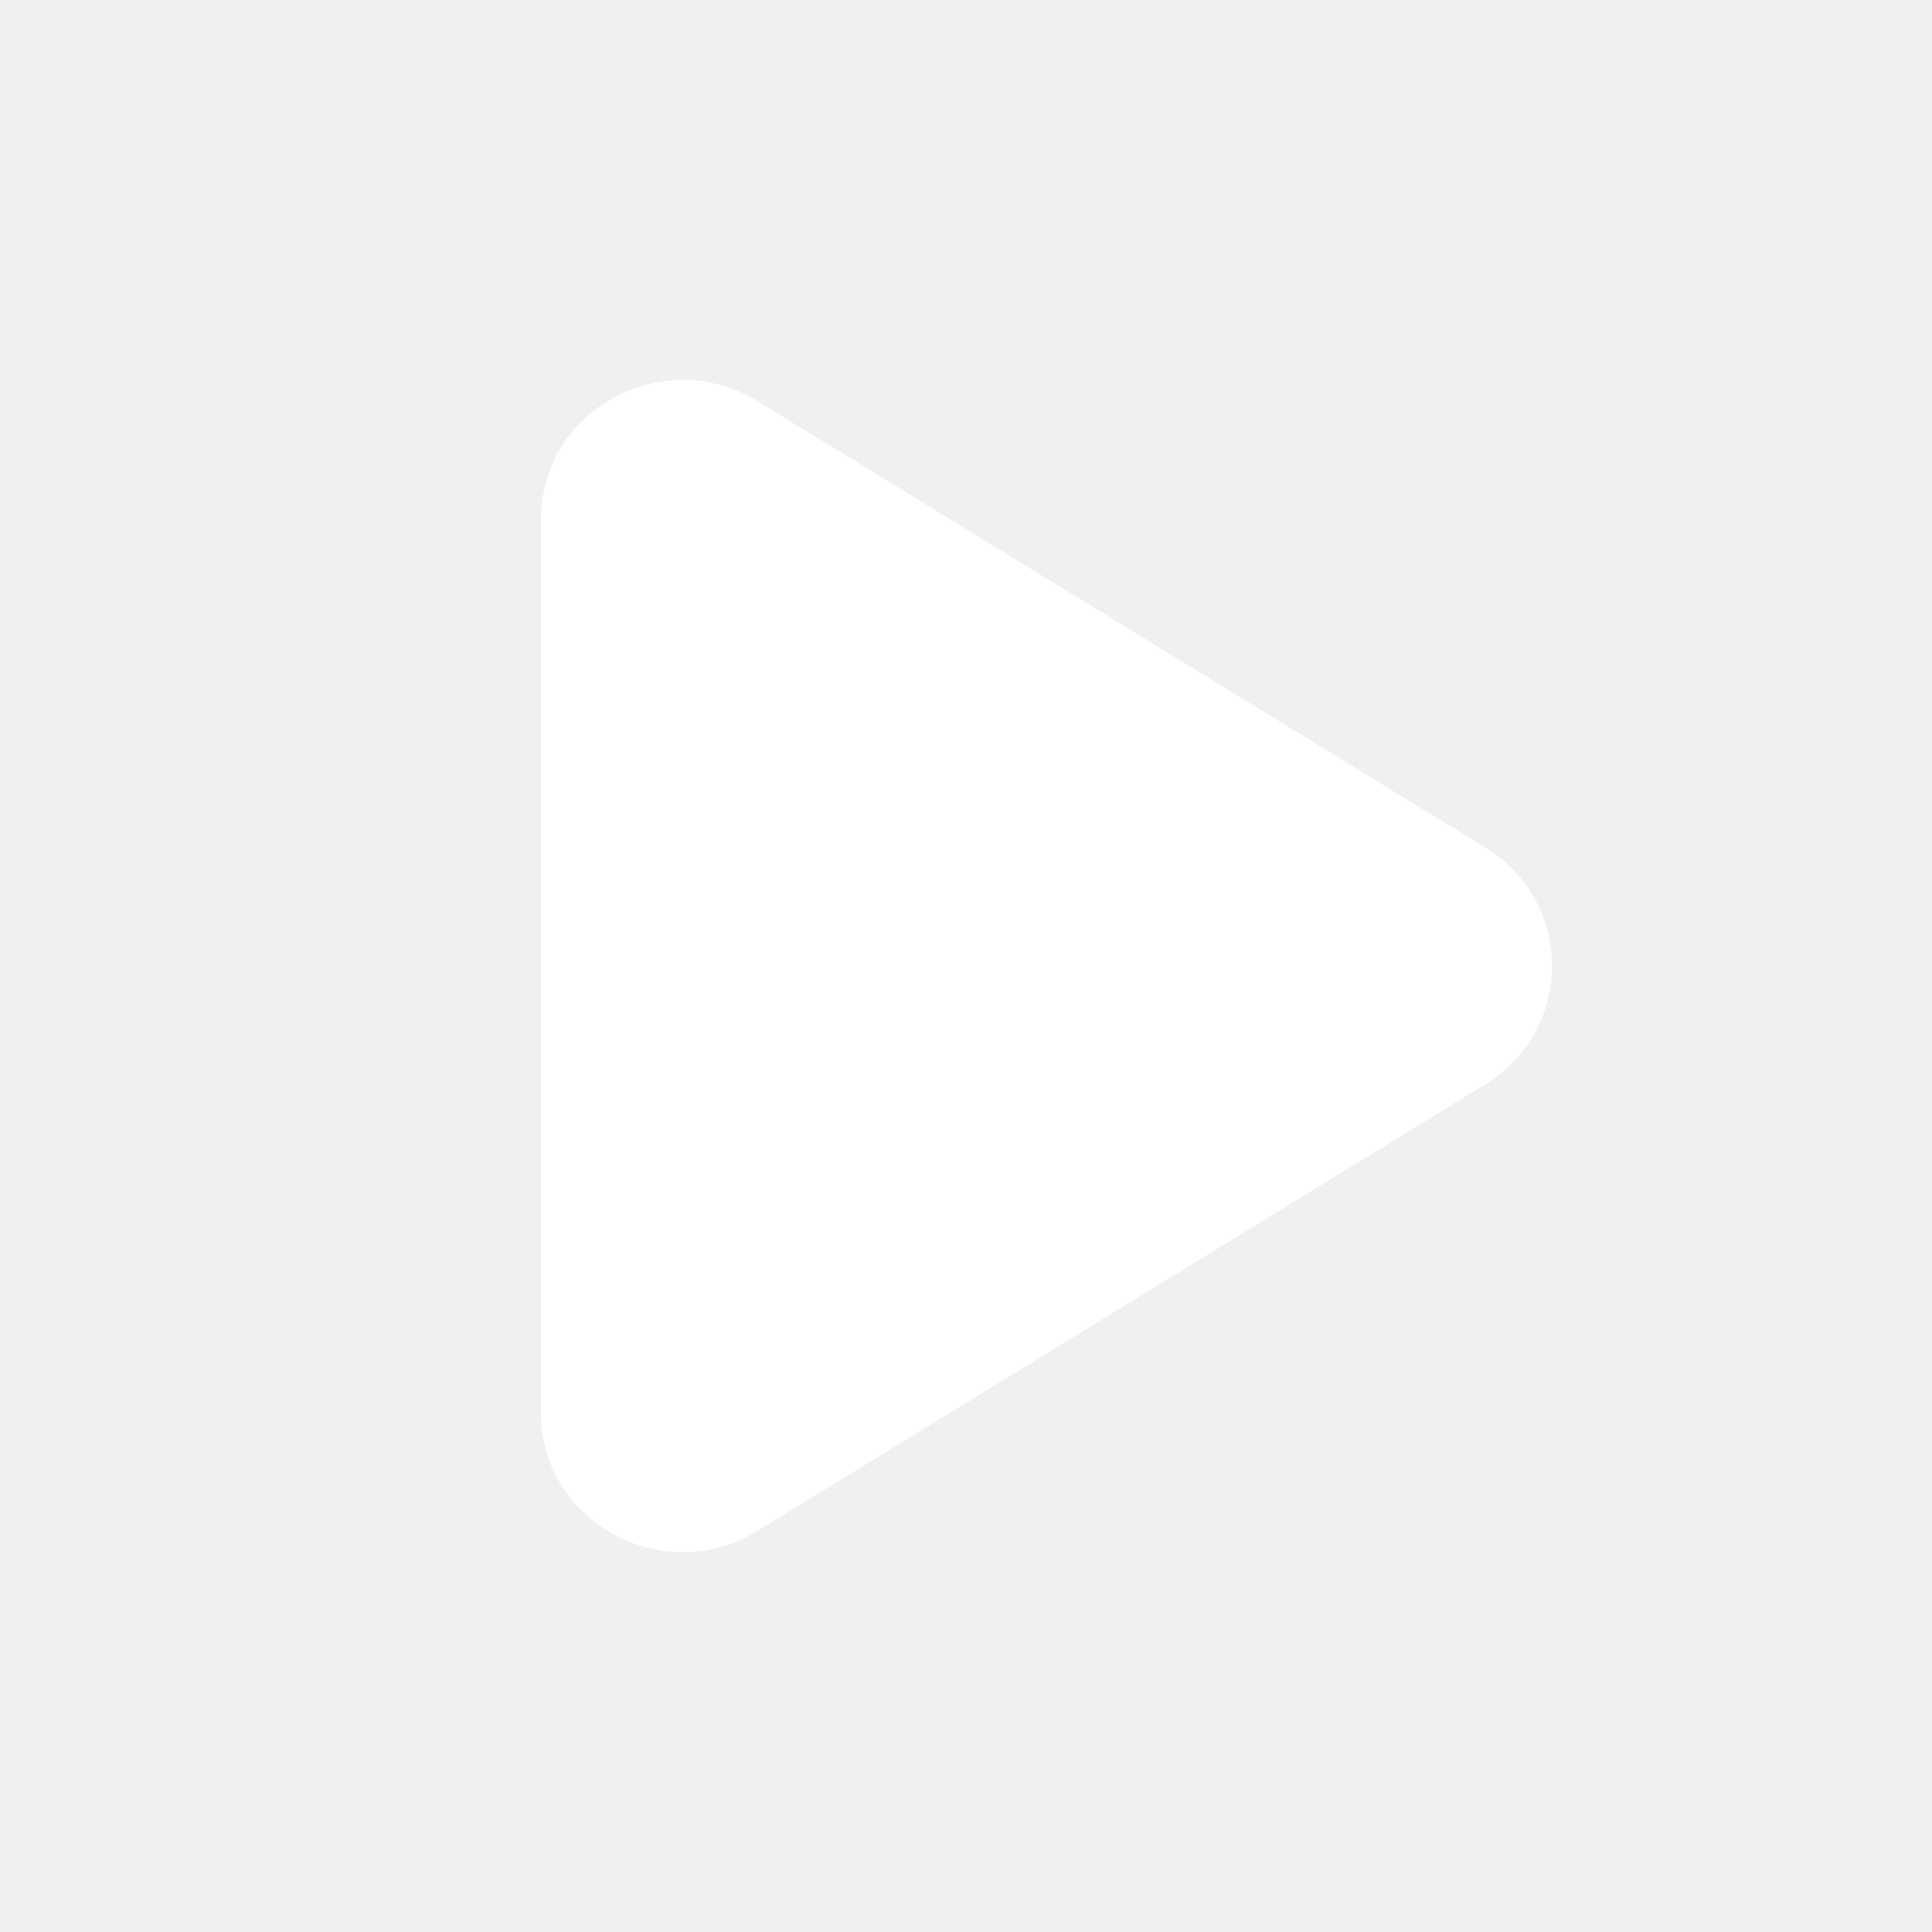
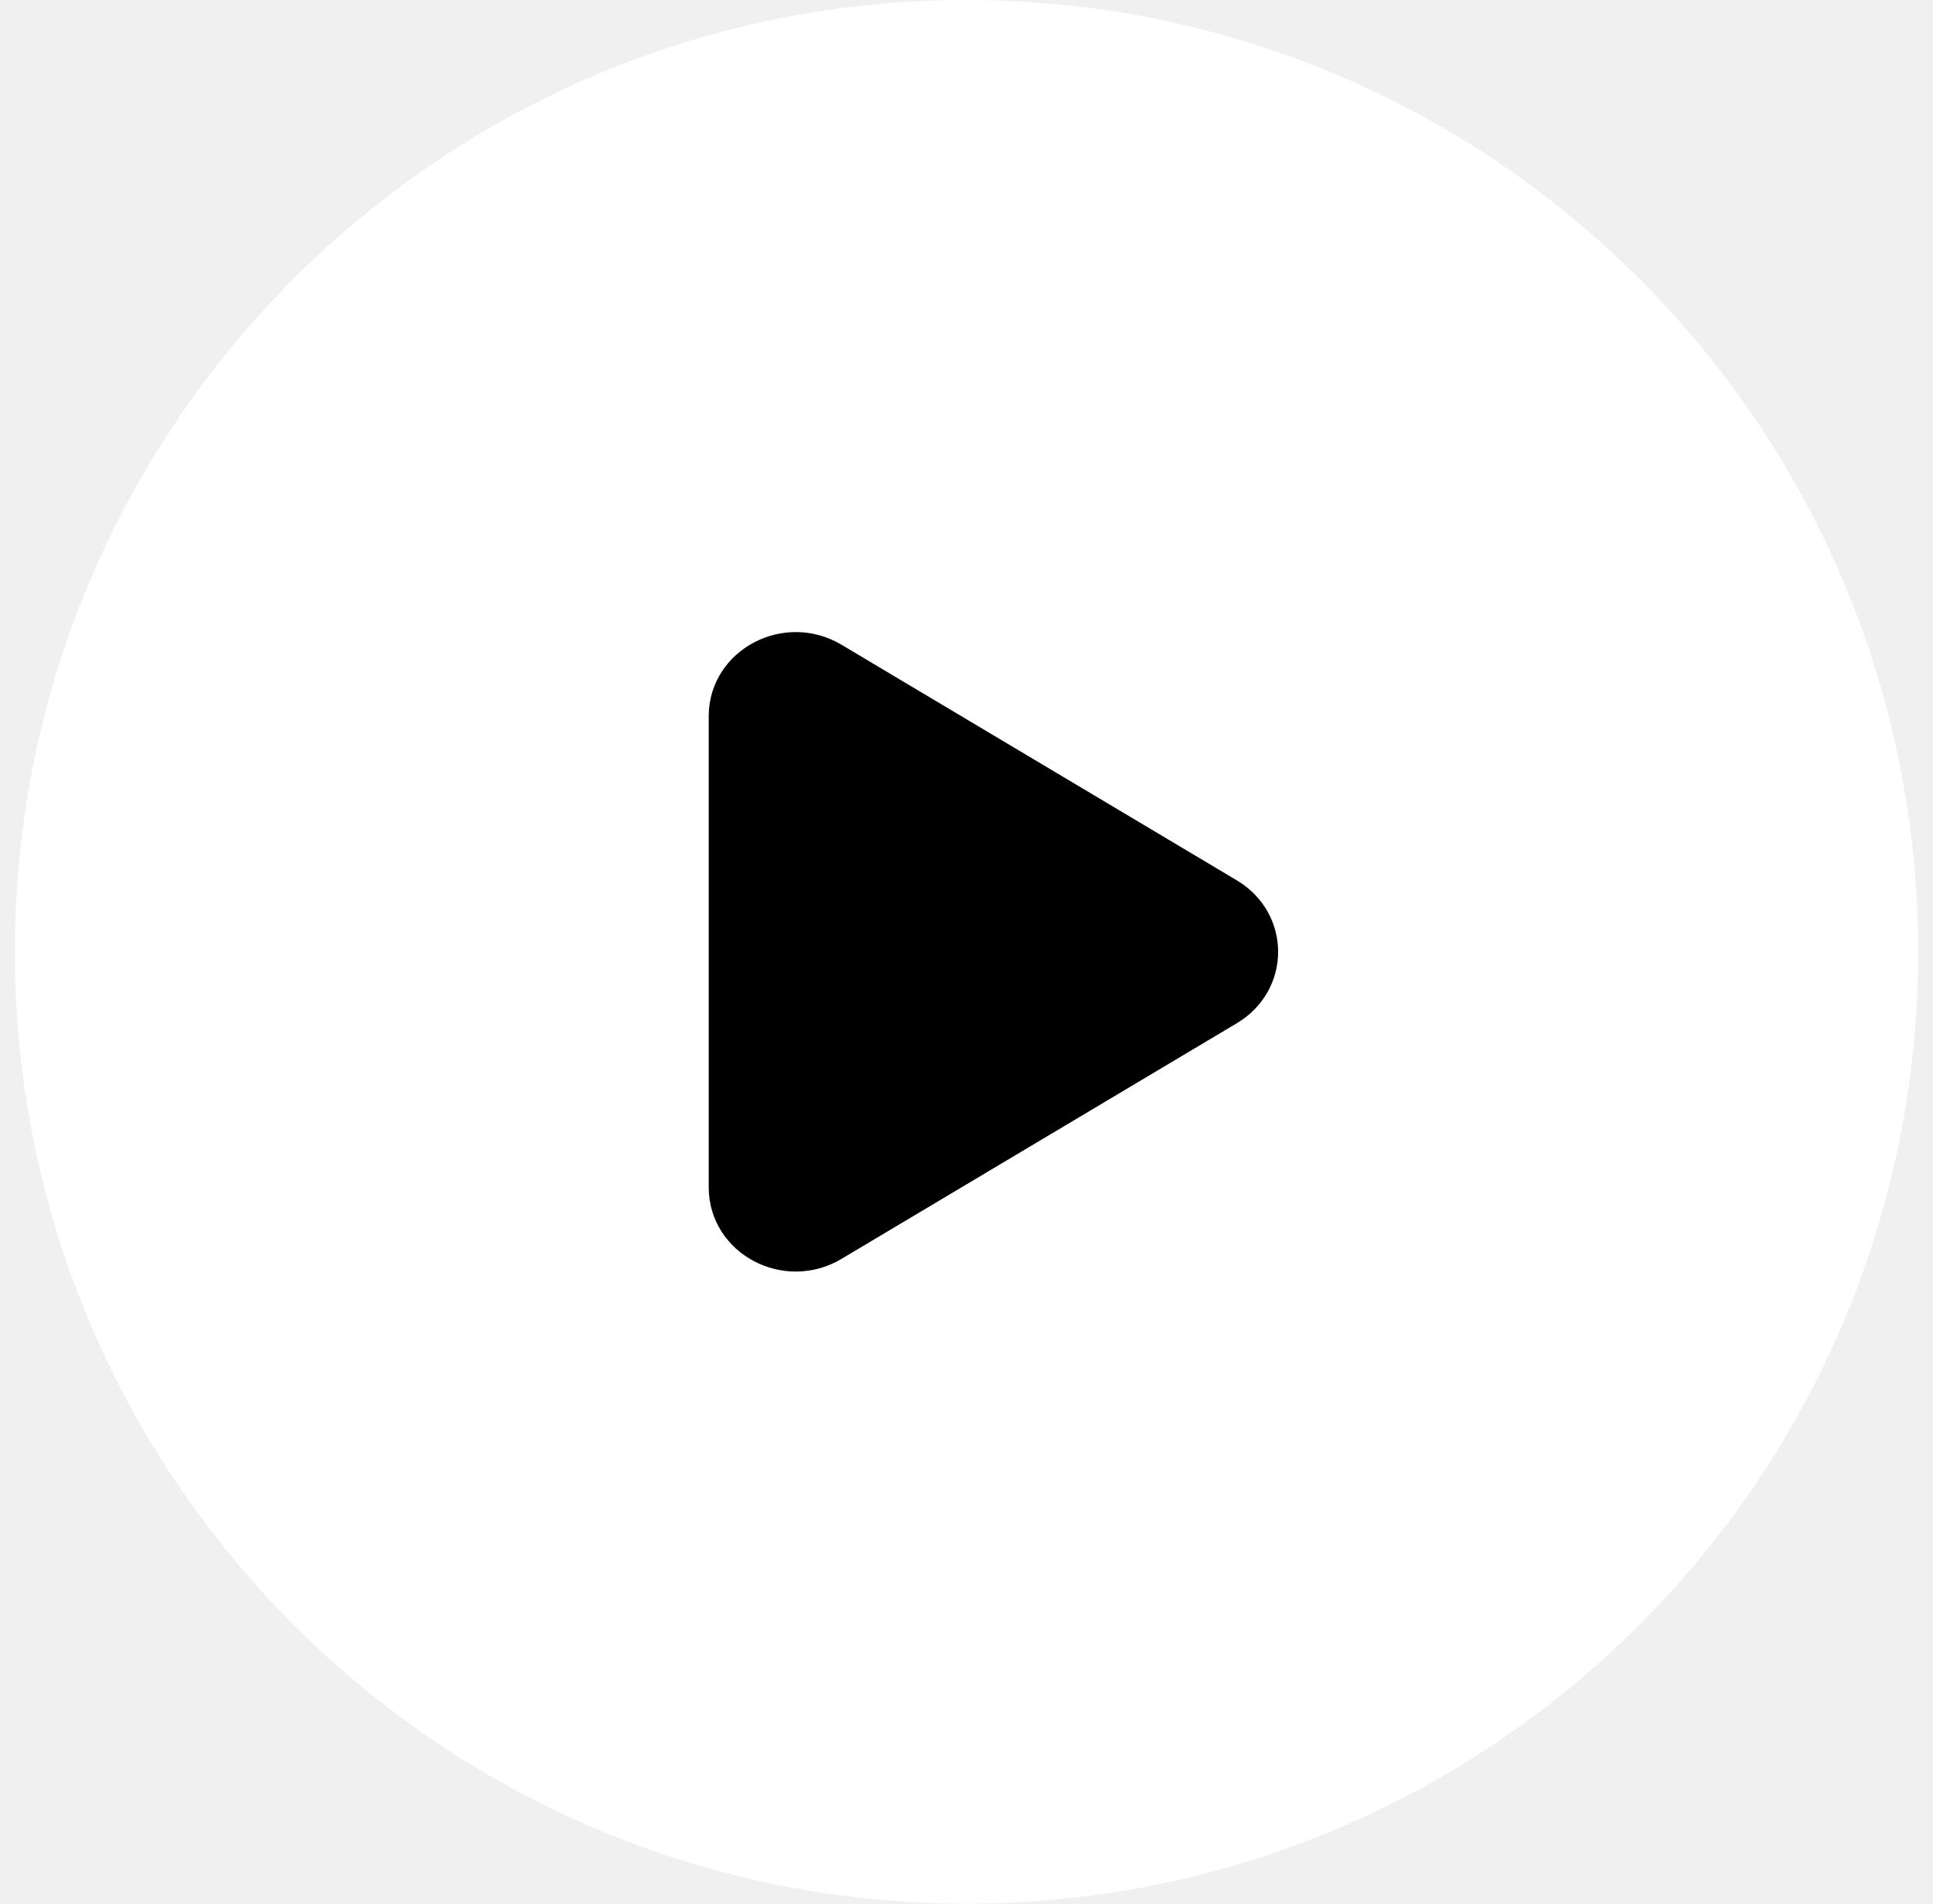
- <svg xmlns="http://www.w3.org/2000/svg" width="24" height="24" viewBox="0 0 64 64" fill="none">
-   <path fill-rule="evenodd" clip-rule="evenodd" d="M48.813 28.72L24.7 13.928C22.075 12.318 18.667 14.17 18.667 17.209V46.79C18.667 49.83 22.075 51.685 24.7 50.072L48.809 35.28C51.286 33.768 51.286 30.236 48.813 28.72Z" fill="white" stroke="white" stroke-width="1.5" stroke-linecap="round" stroke-linejoin="round" />
+ <svg xmlns="http://www.w3.org/2000/svg" width="65" height="64" viewBox="0 0 65 64" fill="none">
+   <rect x="0.5" width="64" height="64" rx="32" fill="white" />
+   <path fill-rule="evenodd" clip-rule="evenodd" d="M41.207 30.242L27.909 22.318C26.462 21.456 24.582 22.448 24.582 24.076V39.923C24.582 41.551 26.462 42.545 27.909 41.681L41.205 33.757C42.57 32.947 42.57 31.055 41.207 30.242V30.242Z" fill="black" stroke="black" stroke-width="1.5" stroke-linecap="round" stroke-linejoin="round" />
</svg>
